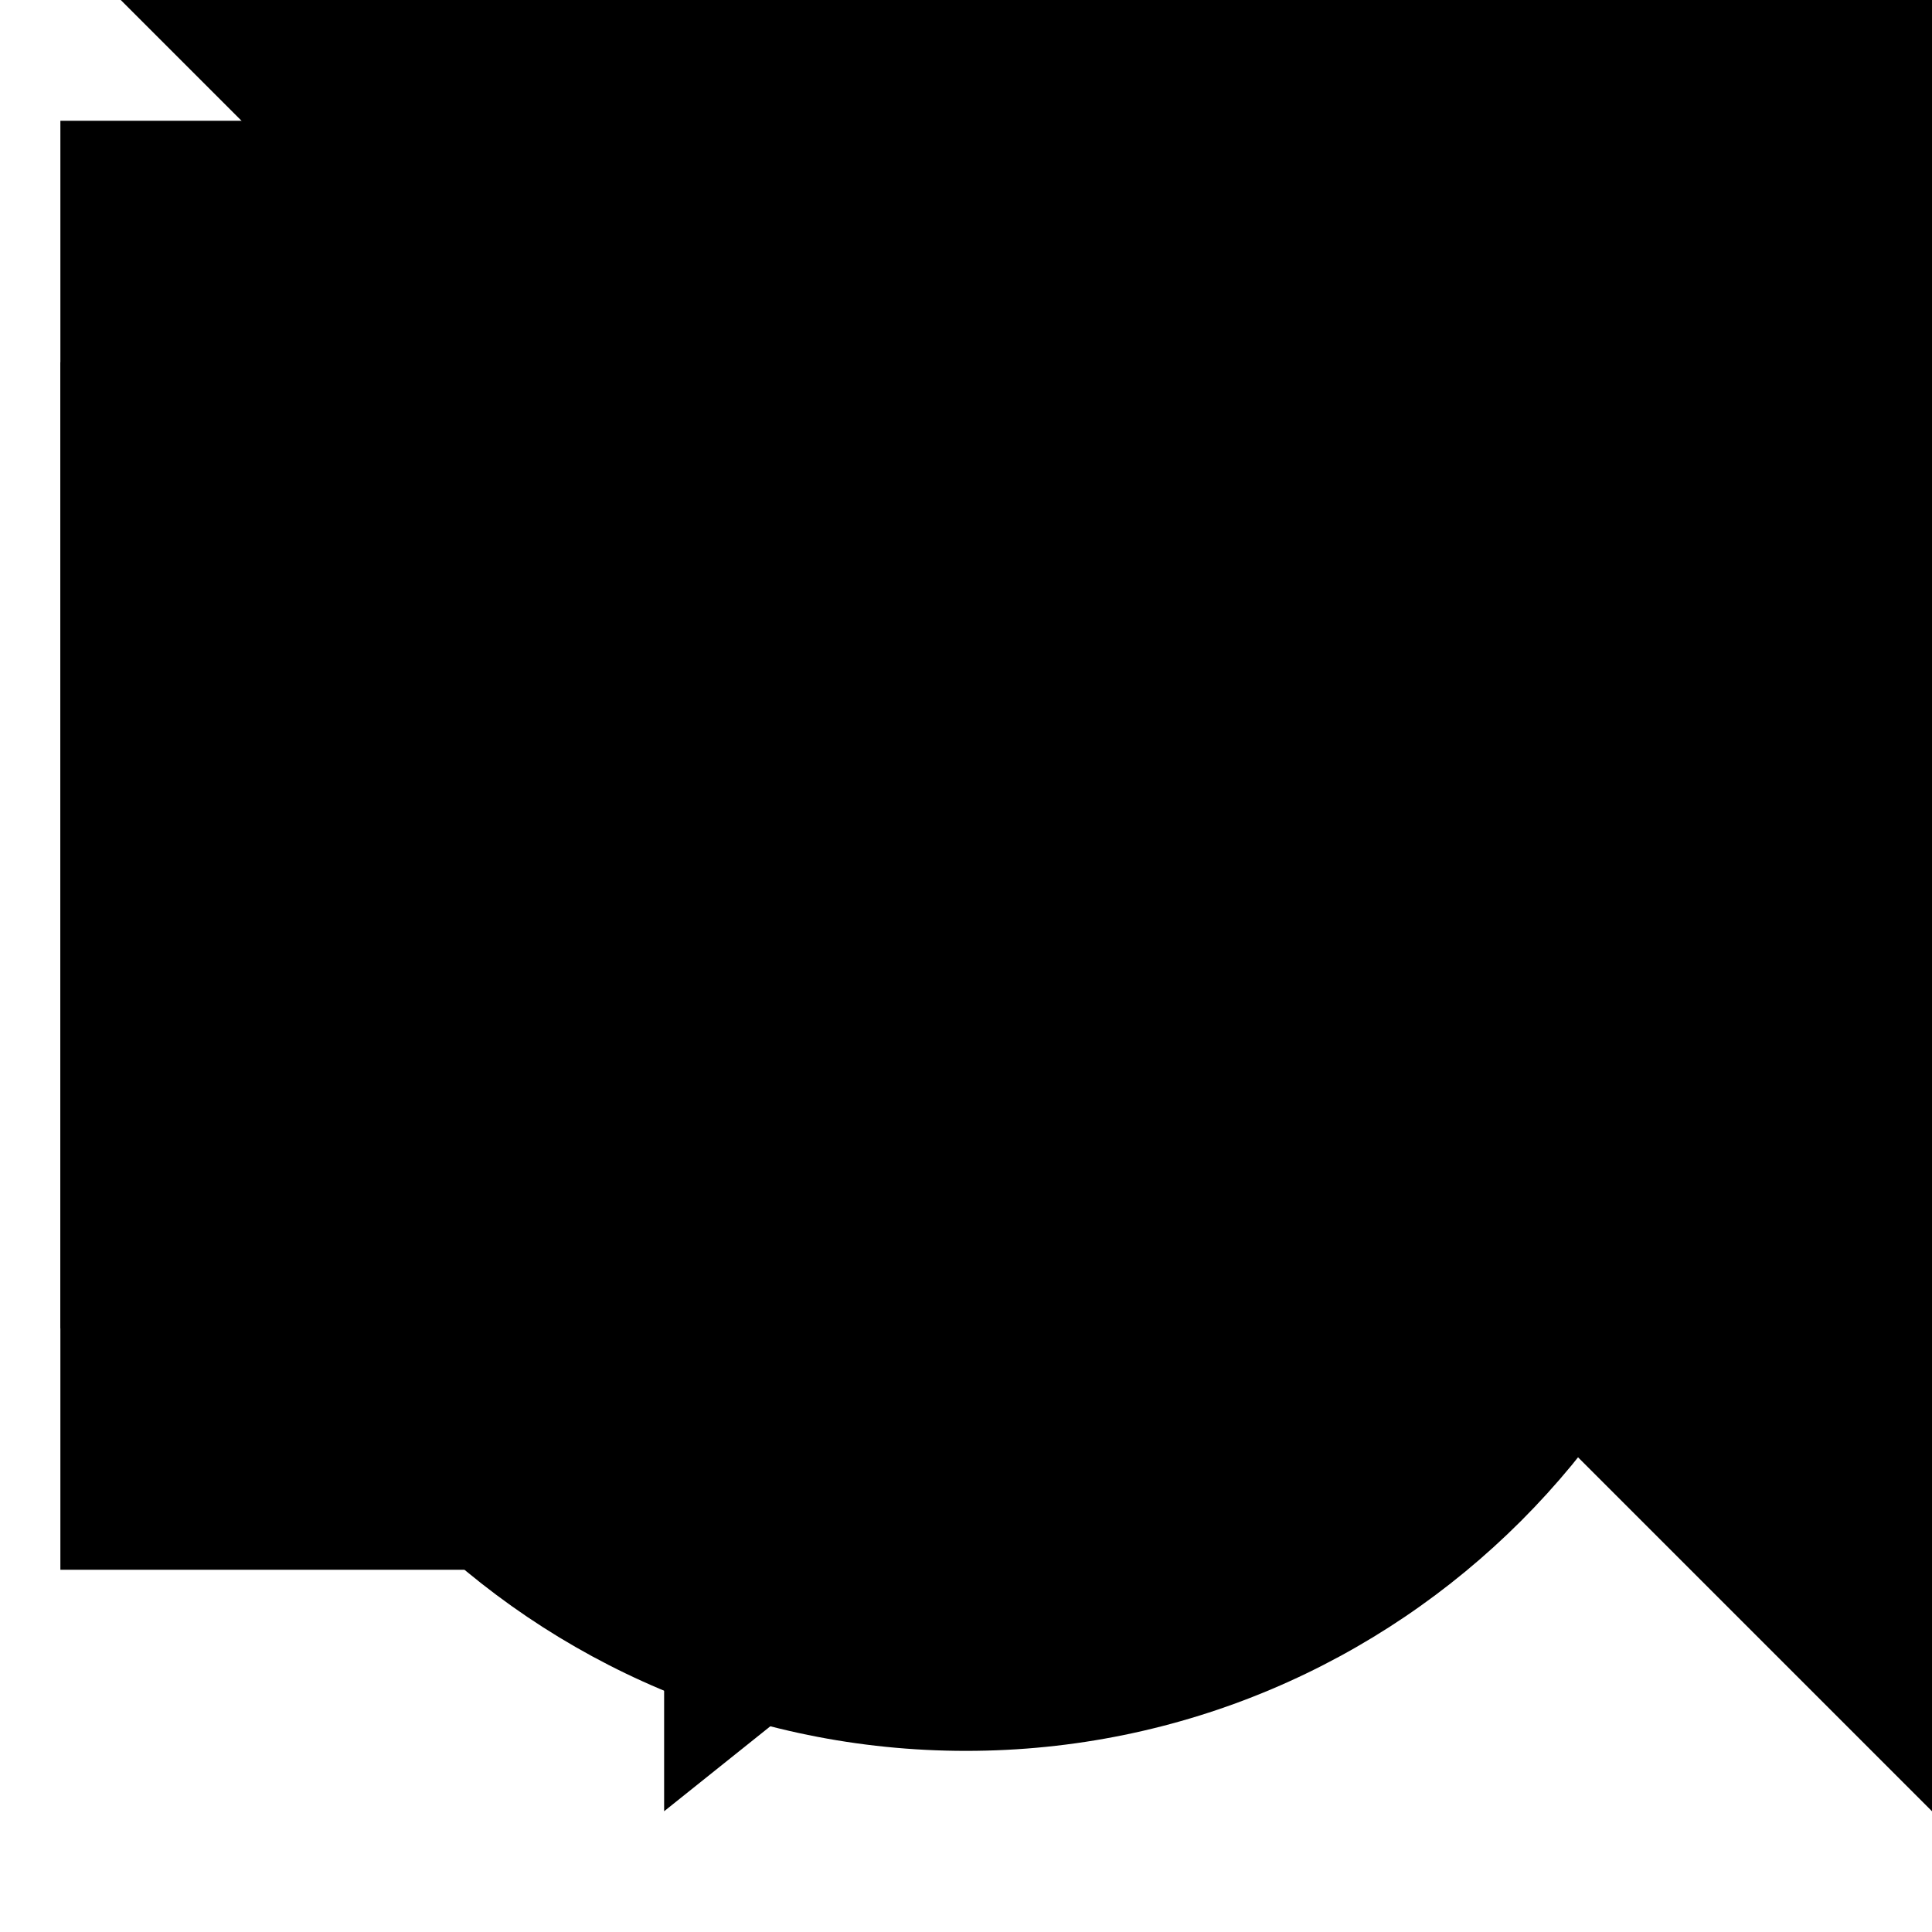
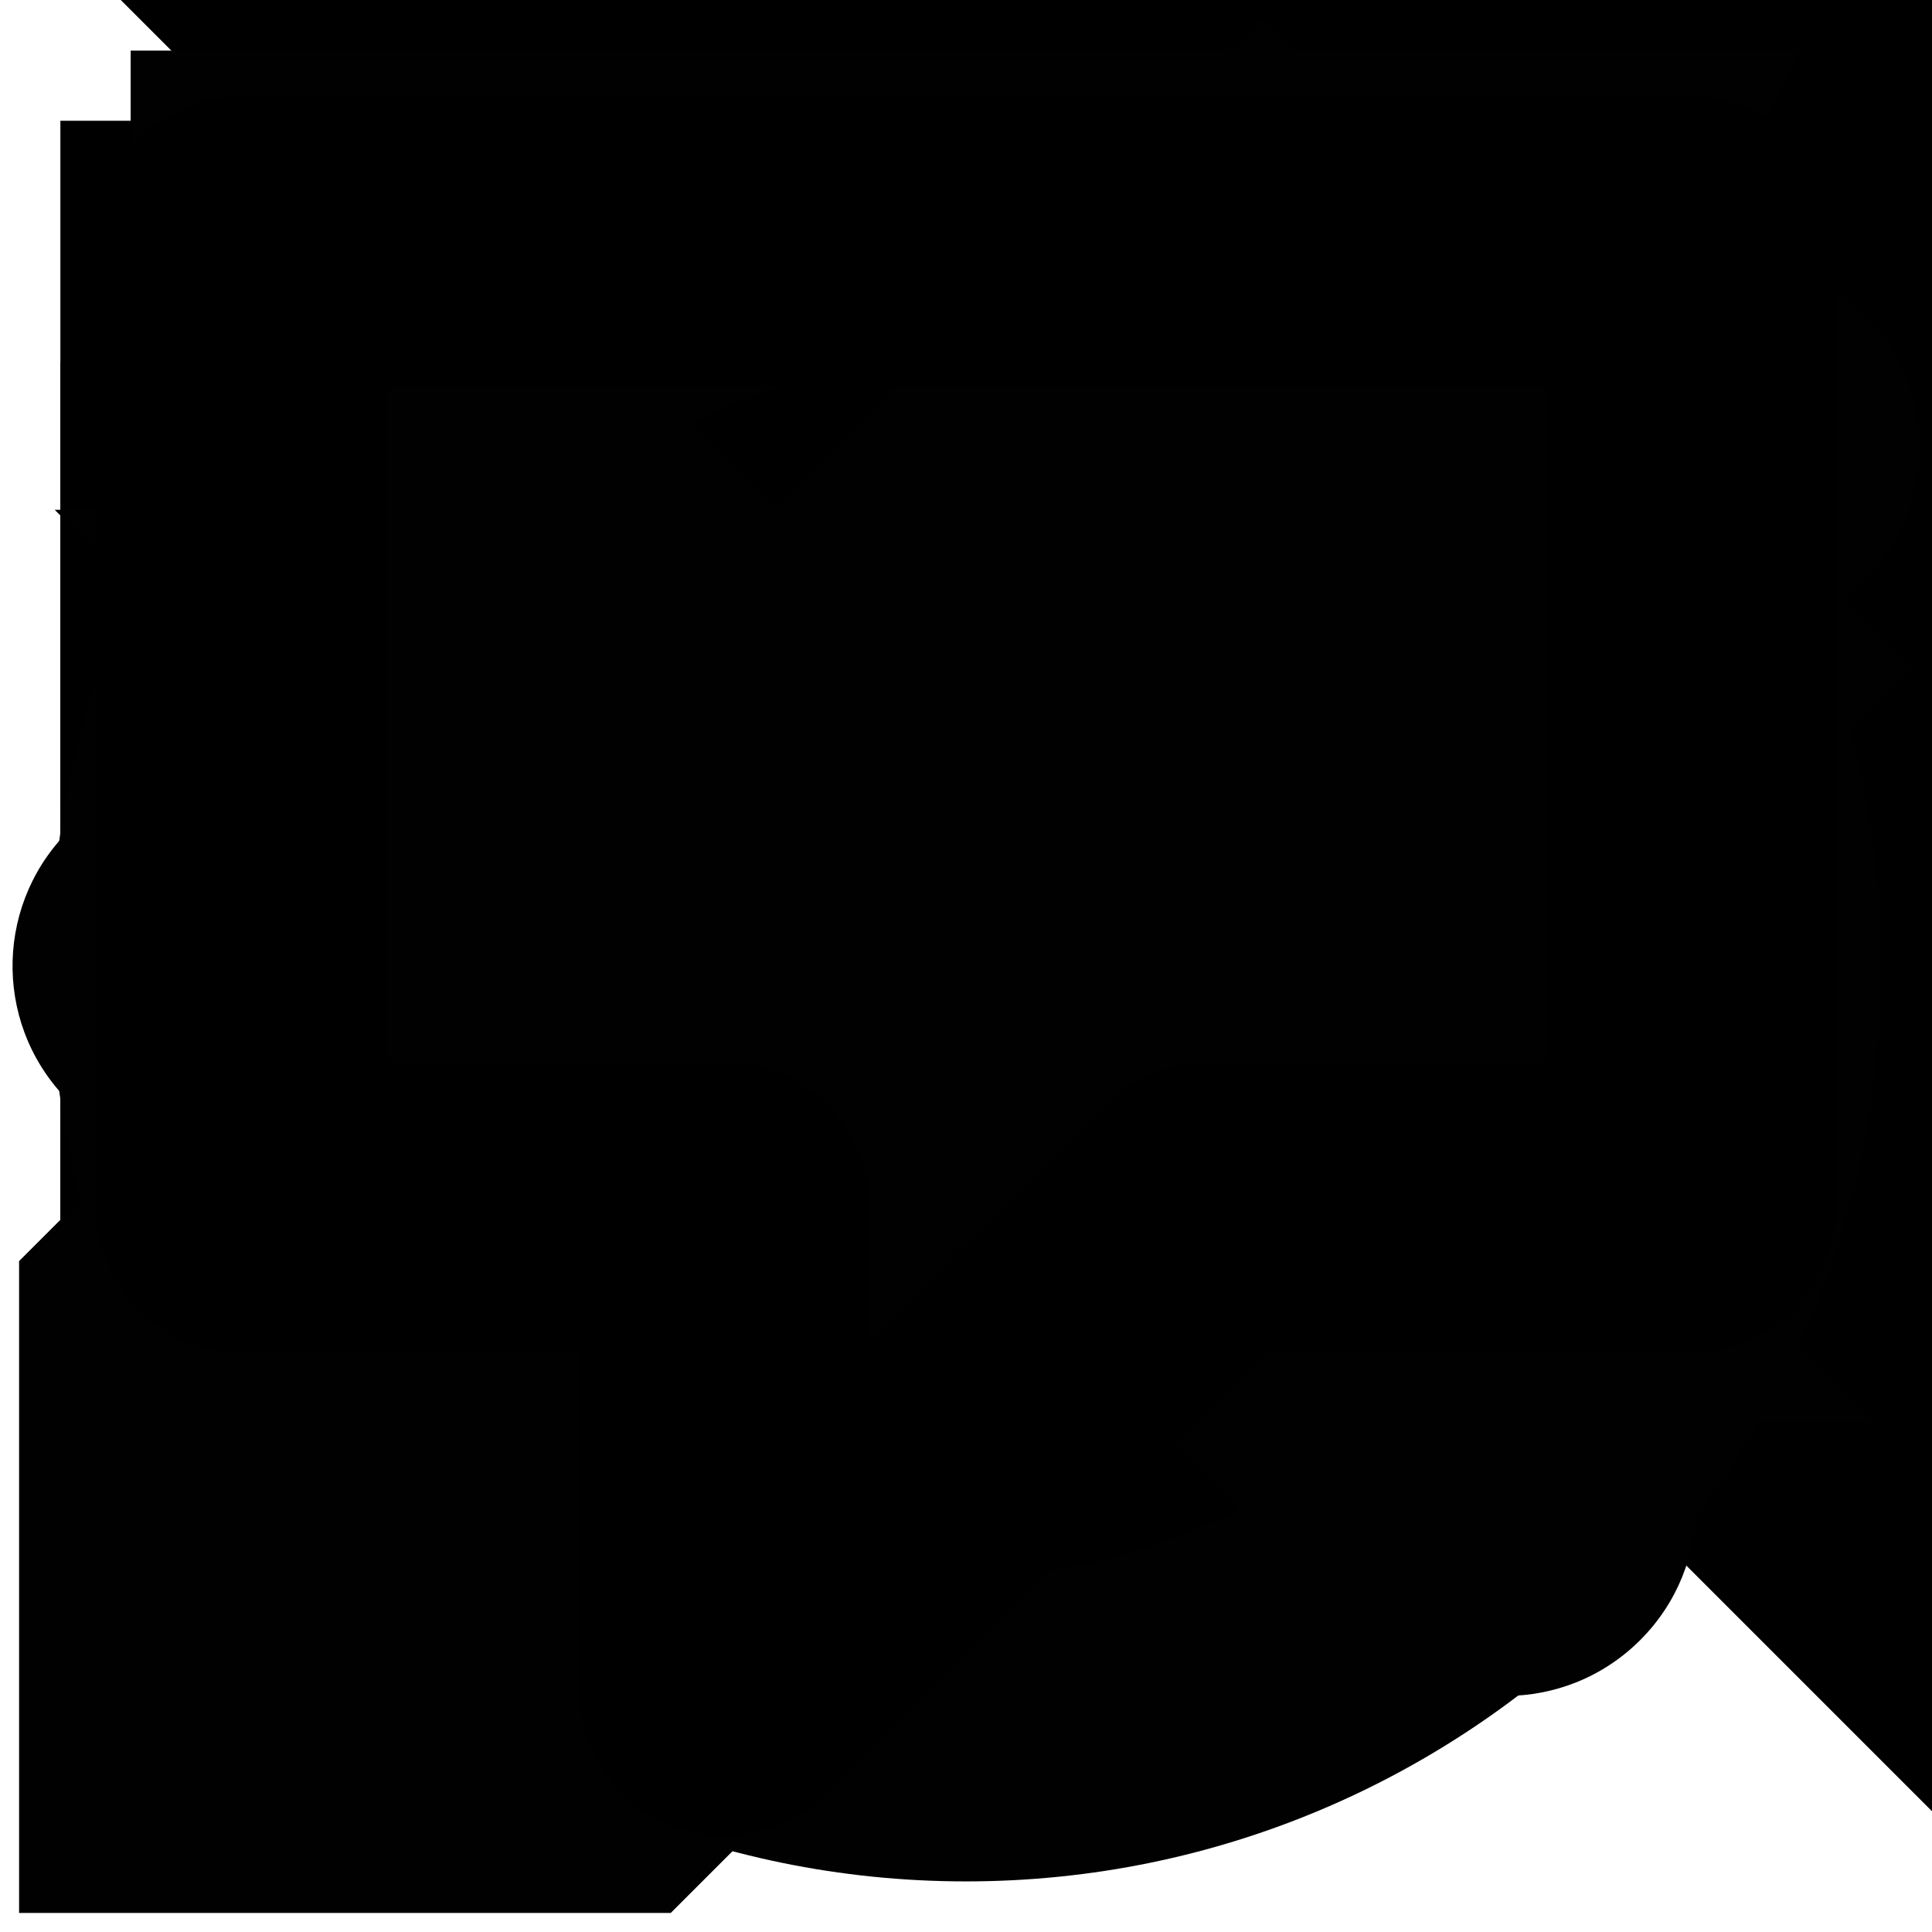
- <svg xmlns="http://www.w3.org/2000/svg" version="1.1" x="0px" y="0px" width="16px" height="16px" viewBox="0 0 16 16" enable-background="new 0 0 16 16" xml:space="preserve">
+ <svg xmlns="http://www.w3.org/2000/svg" version="1.1" id="Layer_1" x="0px" y="0px" width="16px" height="16px" viewBox="0 0 16 16" enable-background="new 0 0 16 16" xml:space="preserve">
  <g id="corner">
    <polygon points="1,0 16,0 16,15  " />
  </g>
  <g id="do">
    <circle cx="8" cy="8" r="6.5" />
  </g>
  <g id="vote">
    <polygon points="2,12 8,4 14,12  " />
  </g>
  <g id="comment">
    <polygon points="0.5,1 15.5,1 15.5,11 10.5,11 5.5,15 5.5,11 0.5,11  " />
  </g>
  <g id="tag">
    <polygon points="0.5,3 10.5,3 15.5,8 10.5,13 0.5,13  " />
  </g>
+   <g id="Layer_1_1_">
+     <g id="delete">
+       <path fill="#010101" d="M10.233,8l3.35-3.349c0.617-0.616,0.617-1.616,0-2.233s-1.616-0.617-2.233,0L8,5.767L4.65,2.418    c-0.617-0.617-1.617-0.617-2.233,0C1.8,3.035,1.8,4.034,2.417,4.651L5.767,8l-3.35,3.349c-0.617,0.617-0.617,1.616,0,2.233    c0.308,0.308,0.713,0.463,1.117,0.463s0.808-0.154,1.117-0.463L8,10.233l3.35,3.349c0.308,0.308,0.713,0.463,1.117,0.463    s0.808-0.154,1.117-0.463c0.617-0.617,0.617-1.616,0-2.233L10.233,8z" />
+     </g>
+   </g>
+   <g id="Layer_2">
+     <g id="ascending">
+       <polygon fill="#010101" points="8,4.222 15.547,11.778 0.453,11.778   " />
+     </g>
+   </g>
+   <g id="Layer_3">
+     <g id="ban">
+       <path fill="#010101" d="M8,0.419C3.82,0.419,0.42,3.82,0.42,8s3.4,7.581,7.58,7.581c4.179,0,7.58-3.401,7.58-7.581    S12.179,0.419,8,0.419z M13.053,8c0,0.934-0.272,1.799-0.716,2.55L5.449,3.663C6.2,3.219,7.065,2.946,8,2.946    C10.786,2.946,13.053,5.213,13.053,8z M2.947,8c0-0.934,0.272-1.799,0.715-2.55l6.889,6.888C9.799,12.781,8.934,13.054,8,13.054    C5.213,13.054,2.947,10.787,2.947,8z" />
+     </g>
+   </g>
+   <g id="Layer_4">
+     <g id="descending">
+       <polygon fill="#010101" points="0.453,4.222 15.547,4.222 8,11.778   " />
+     </g>
+   </g>
+   <g id="Layer_5">
+     <g id="edit">
+       <path fill="#010101" d="M5.555,15.842H0.158v-5.398L10.445,0.158l5.397,5.397L5.555,15.842z M2.685,13.315h1.823l7.76-7.76    l-1.823-1.823l-7.76,7.76C2.685,11.492,2.685,13.315,2.685,13.315z" />
+     </g>
+   </g>
+   <g id="Layer_6">
+     <g id="approve">
+       <path fill="#010101" d="M5.731,13.872c-0.008,0-0.015,0-0.023,0c-0.427-0.006-0.833-0.185-1.126-0.496L0.534,9.083    C-0.064,8.449-0.035,7.45,0.599,6.851c0.636-0.598,1.636-0.568,2.233,0.065l2.933,3.11L13.2,2.59c0.617-0.617,1.616-0.617,2.233,0    c0.617,0.616,0.617,1.616,0,2.233L6.848,13.41C6.552,13.706,6.15,13.872,5.731,13.872z" />
+     </g>
+   </g>
+   <g id="Layer_7">
+     <g id="flag">
+       <path fill="#010101" d="M12.181,5.894l2.737-5.475H1.082v1.264v9.687v2.948c0,0.698,0.566,1.264,1.264,1.264    s1.264-0.565,1.264-1.264V11.37h11.309L12.181,5.894z M10.83,8.842H3.609V2.946h7.221L9.356,5.894L10.83,8.842z" />
+     </g>
+   </g>
+   <g id="Layer_8">
+     <polygon fill="none" stroke="#000000" stroke-width="2.4" stroke-linecap="round" stroke-linejoin="round" stroke-miterlimit="10" points="   6,14 10,10 14,10 14,2 2,2 2,10 6,10  " />
+     <g id="Layer_8_1_">
+       <path d="M6,15.2c-0.154,0-0.31-0.03-0.458-0.092C5.092,14.923,4.8,14.485,4.8,14v-2.8H2c-0.663,0-1.2-0.537-1.2-1.2V2    c0-0.663,0.538-1.2,1.2-1.2h12c0.663,0,1.2,0.538,1.2,1.2v8c0,0.663-0.537,1.2-1.2,1.2h-3.503l-3.648,3.648    C6.619,15.078,6.312,15.2,6,15.2z M3.2,8.8H6c0.663,0,1.2,0.537,1.2,1.2v1.103l1.951-1.951C9.377,8.927,9.682,8.8,10,8.8h2.8V3.2    H3.2V8.8z" />
+     </g>
+   </g>
</svg>
